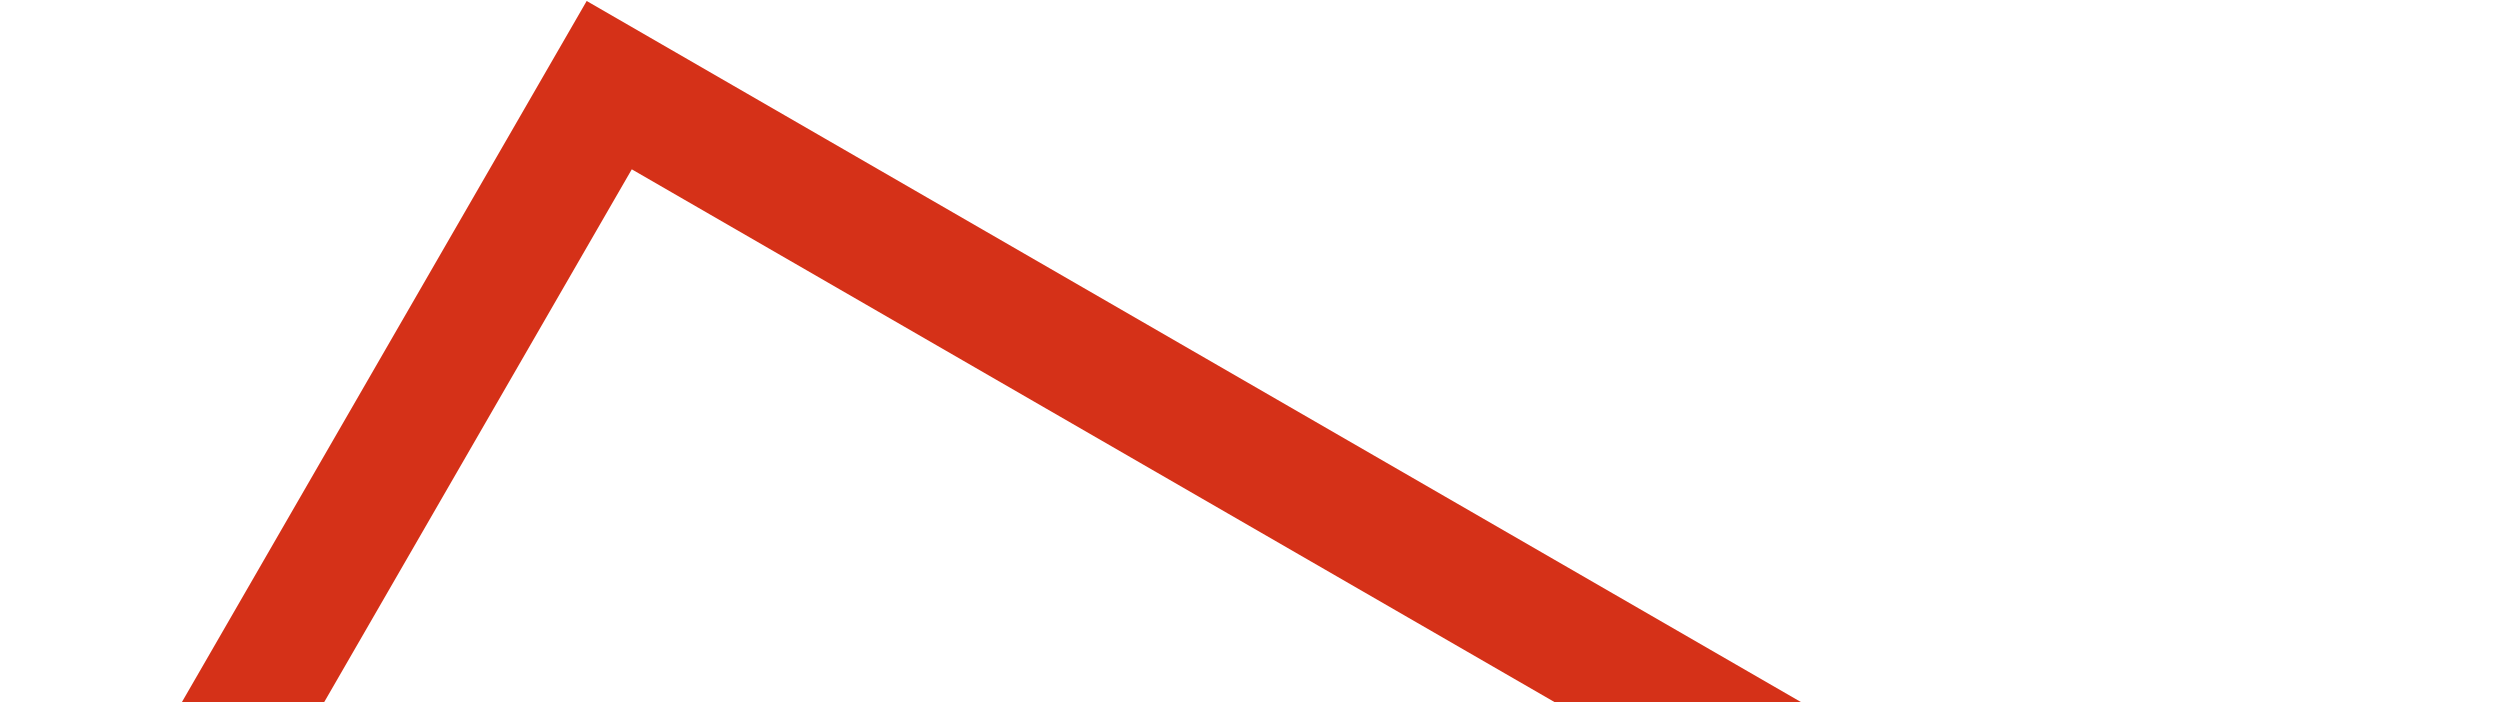
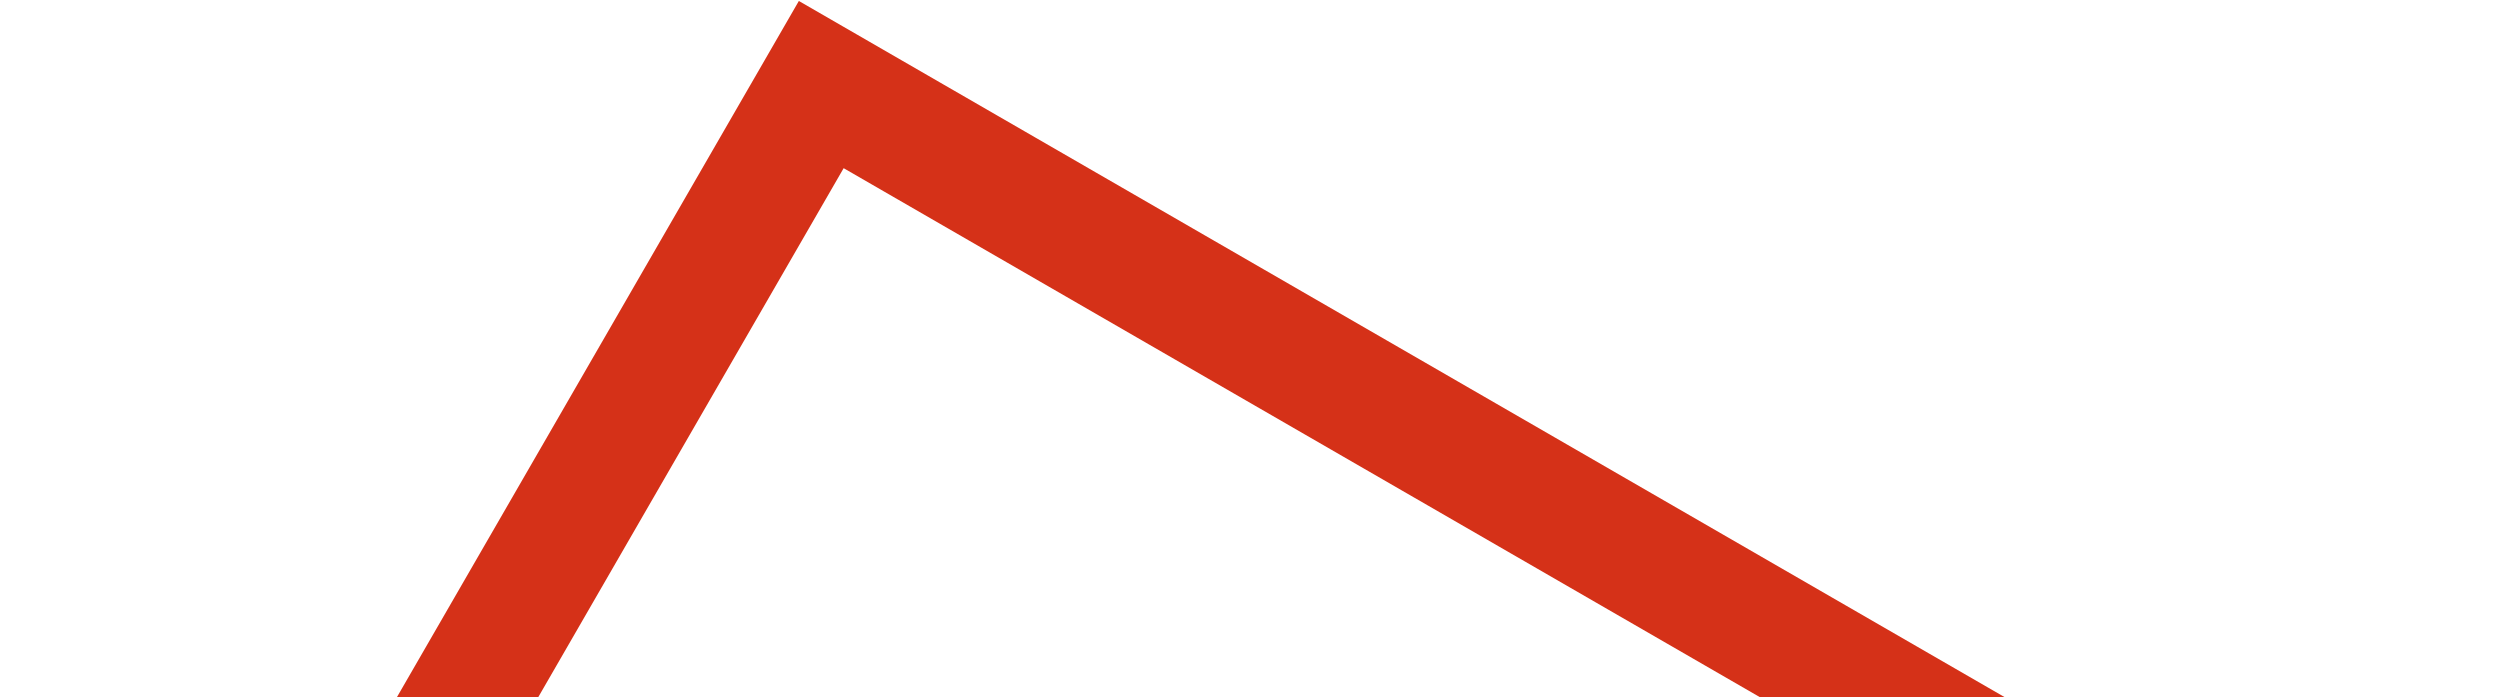
- <svg xmlns="http://www.w3.org/2000/svg" width="1907" height="535" viewBox="0 0 1907 535" fill="none">
-   <rect x="-64.203" y="17.203" width="1590.4" height="1574.32" transform="matrix(-0.866025 -0.5 -0.5 0.866025 1795.05 813.158)" stroke="#D53118" stroke-width="94" />
+ <svg xmlns="http://www.w3.org/2000/svg" width="1920" height="535" viewBox="0 0 1920 535" fill="none">
+   <rect x="-64.203" y="17.203" width="1590.4" height="1574.32" transform="matrix(-0.866025 -0.5 -0.5 0.866025 1961.05 813.158)" stroke="#D53118" stroke-width="94" />
</svg>
